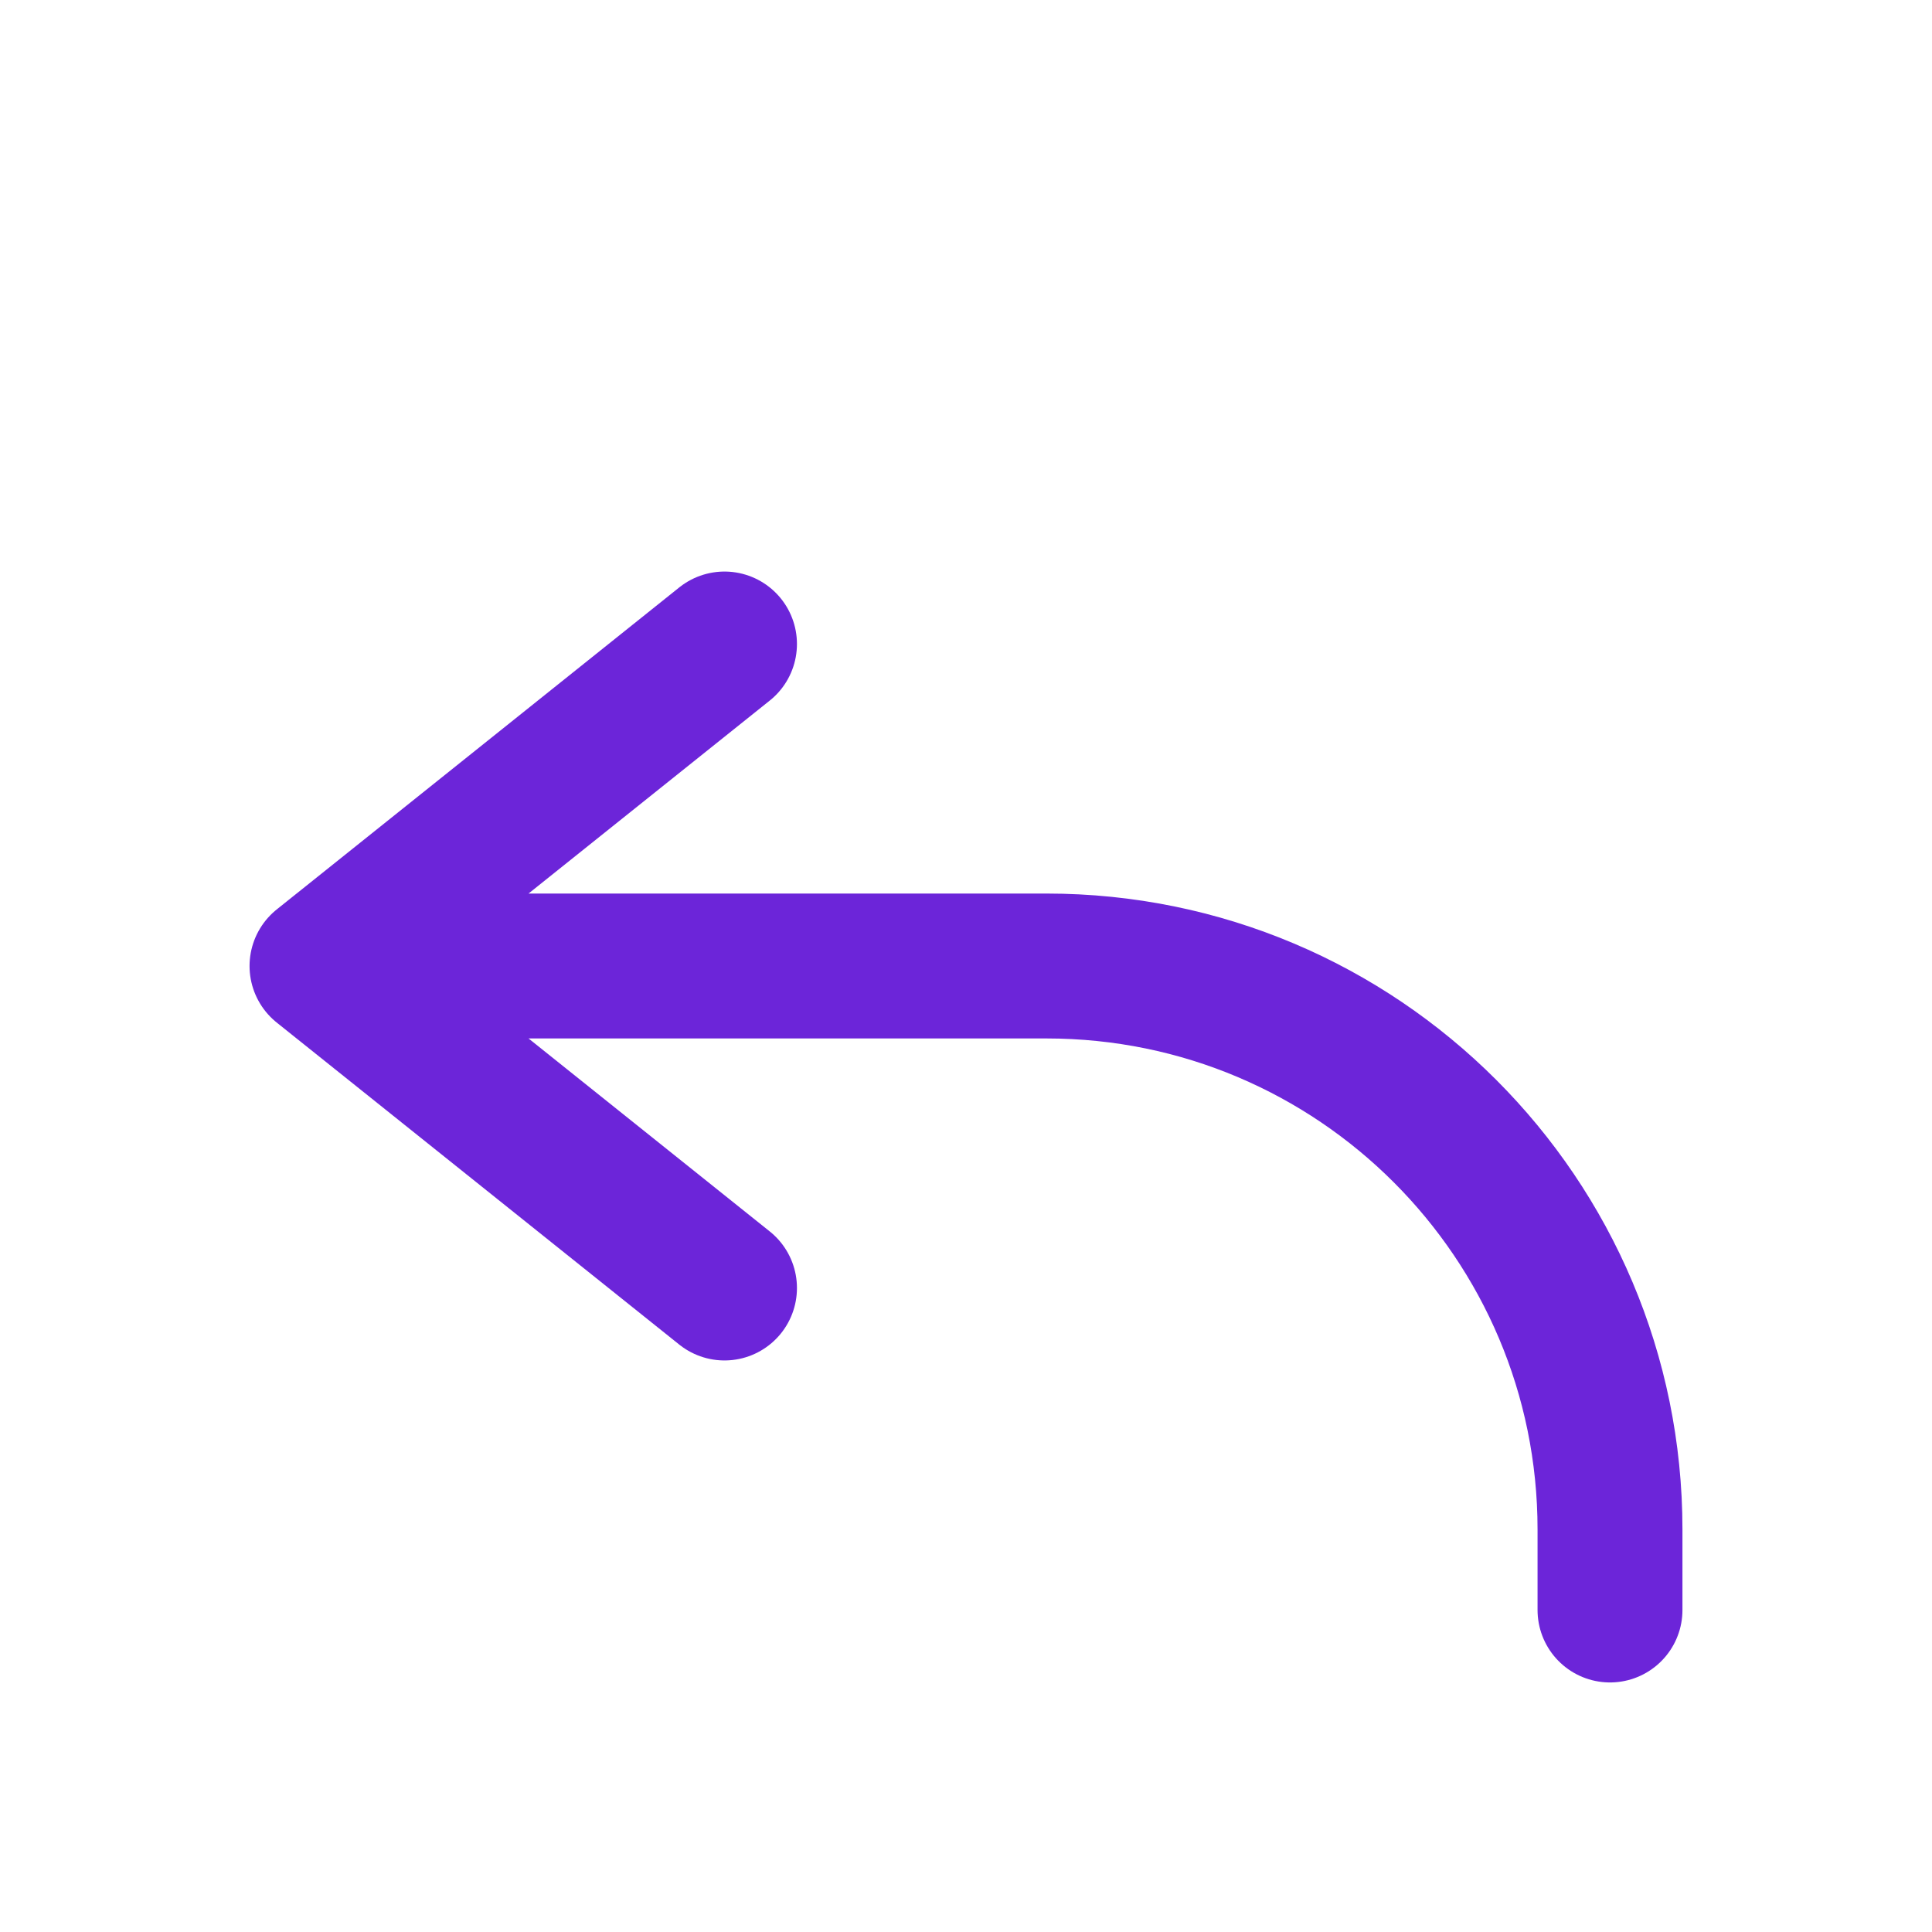
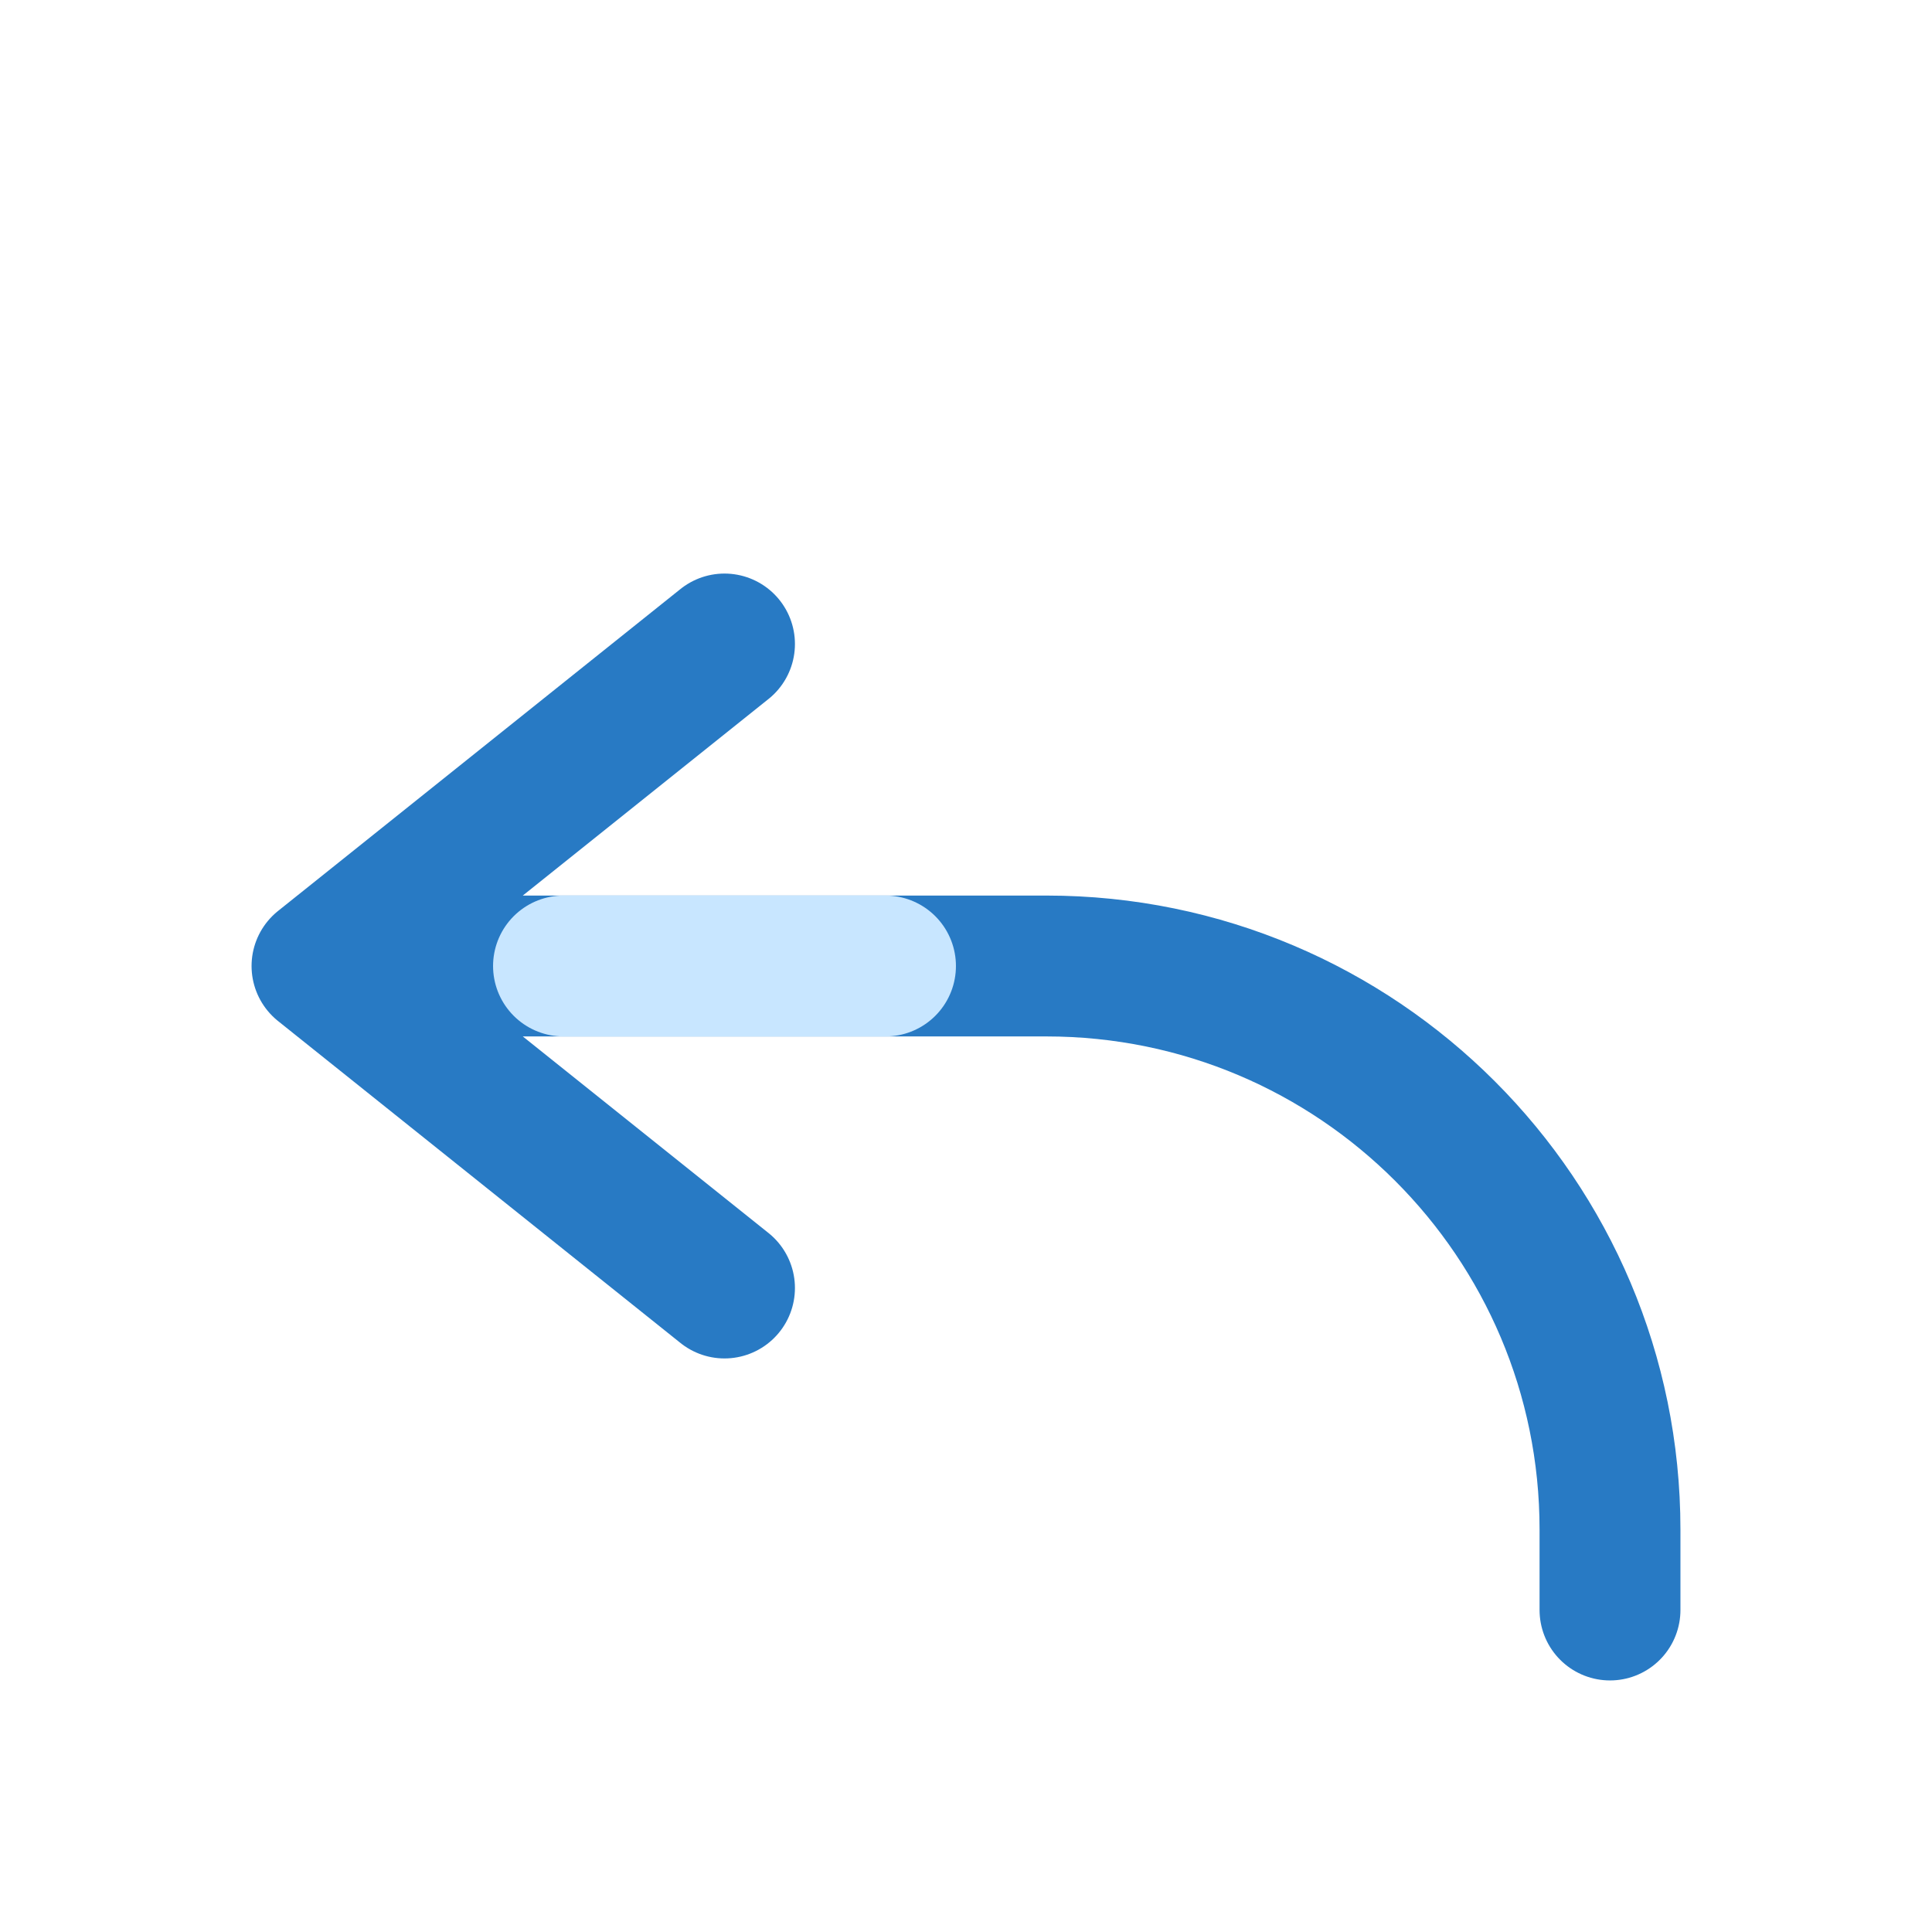
<svg xmlns="http://www.w3.org/2000/svg" width="192" height="192" viewBox="0 0 24 24">
-   <g fill="none" stroke="#6C25D9" stroke-width="1.8" stroke-linecap="round" stroke-linejoin="round">
+   <g fill="none" stroke="#287AC4" stroke-width="1.75" stroke-linecap="round" stroke-linejoin="round">
    <path d="m9 8-5 4 5 4M4 12h9a7 7 0 0 1 7 7v1" />
+     <path d="M7 12h4" stroke="#C8E6FF" />
  </g>
</svg>
